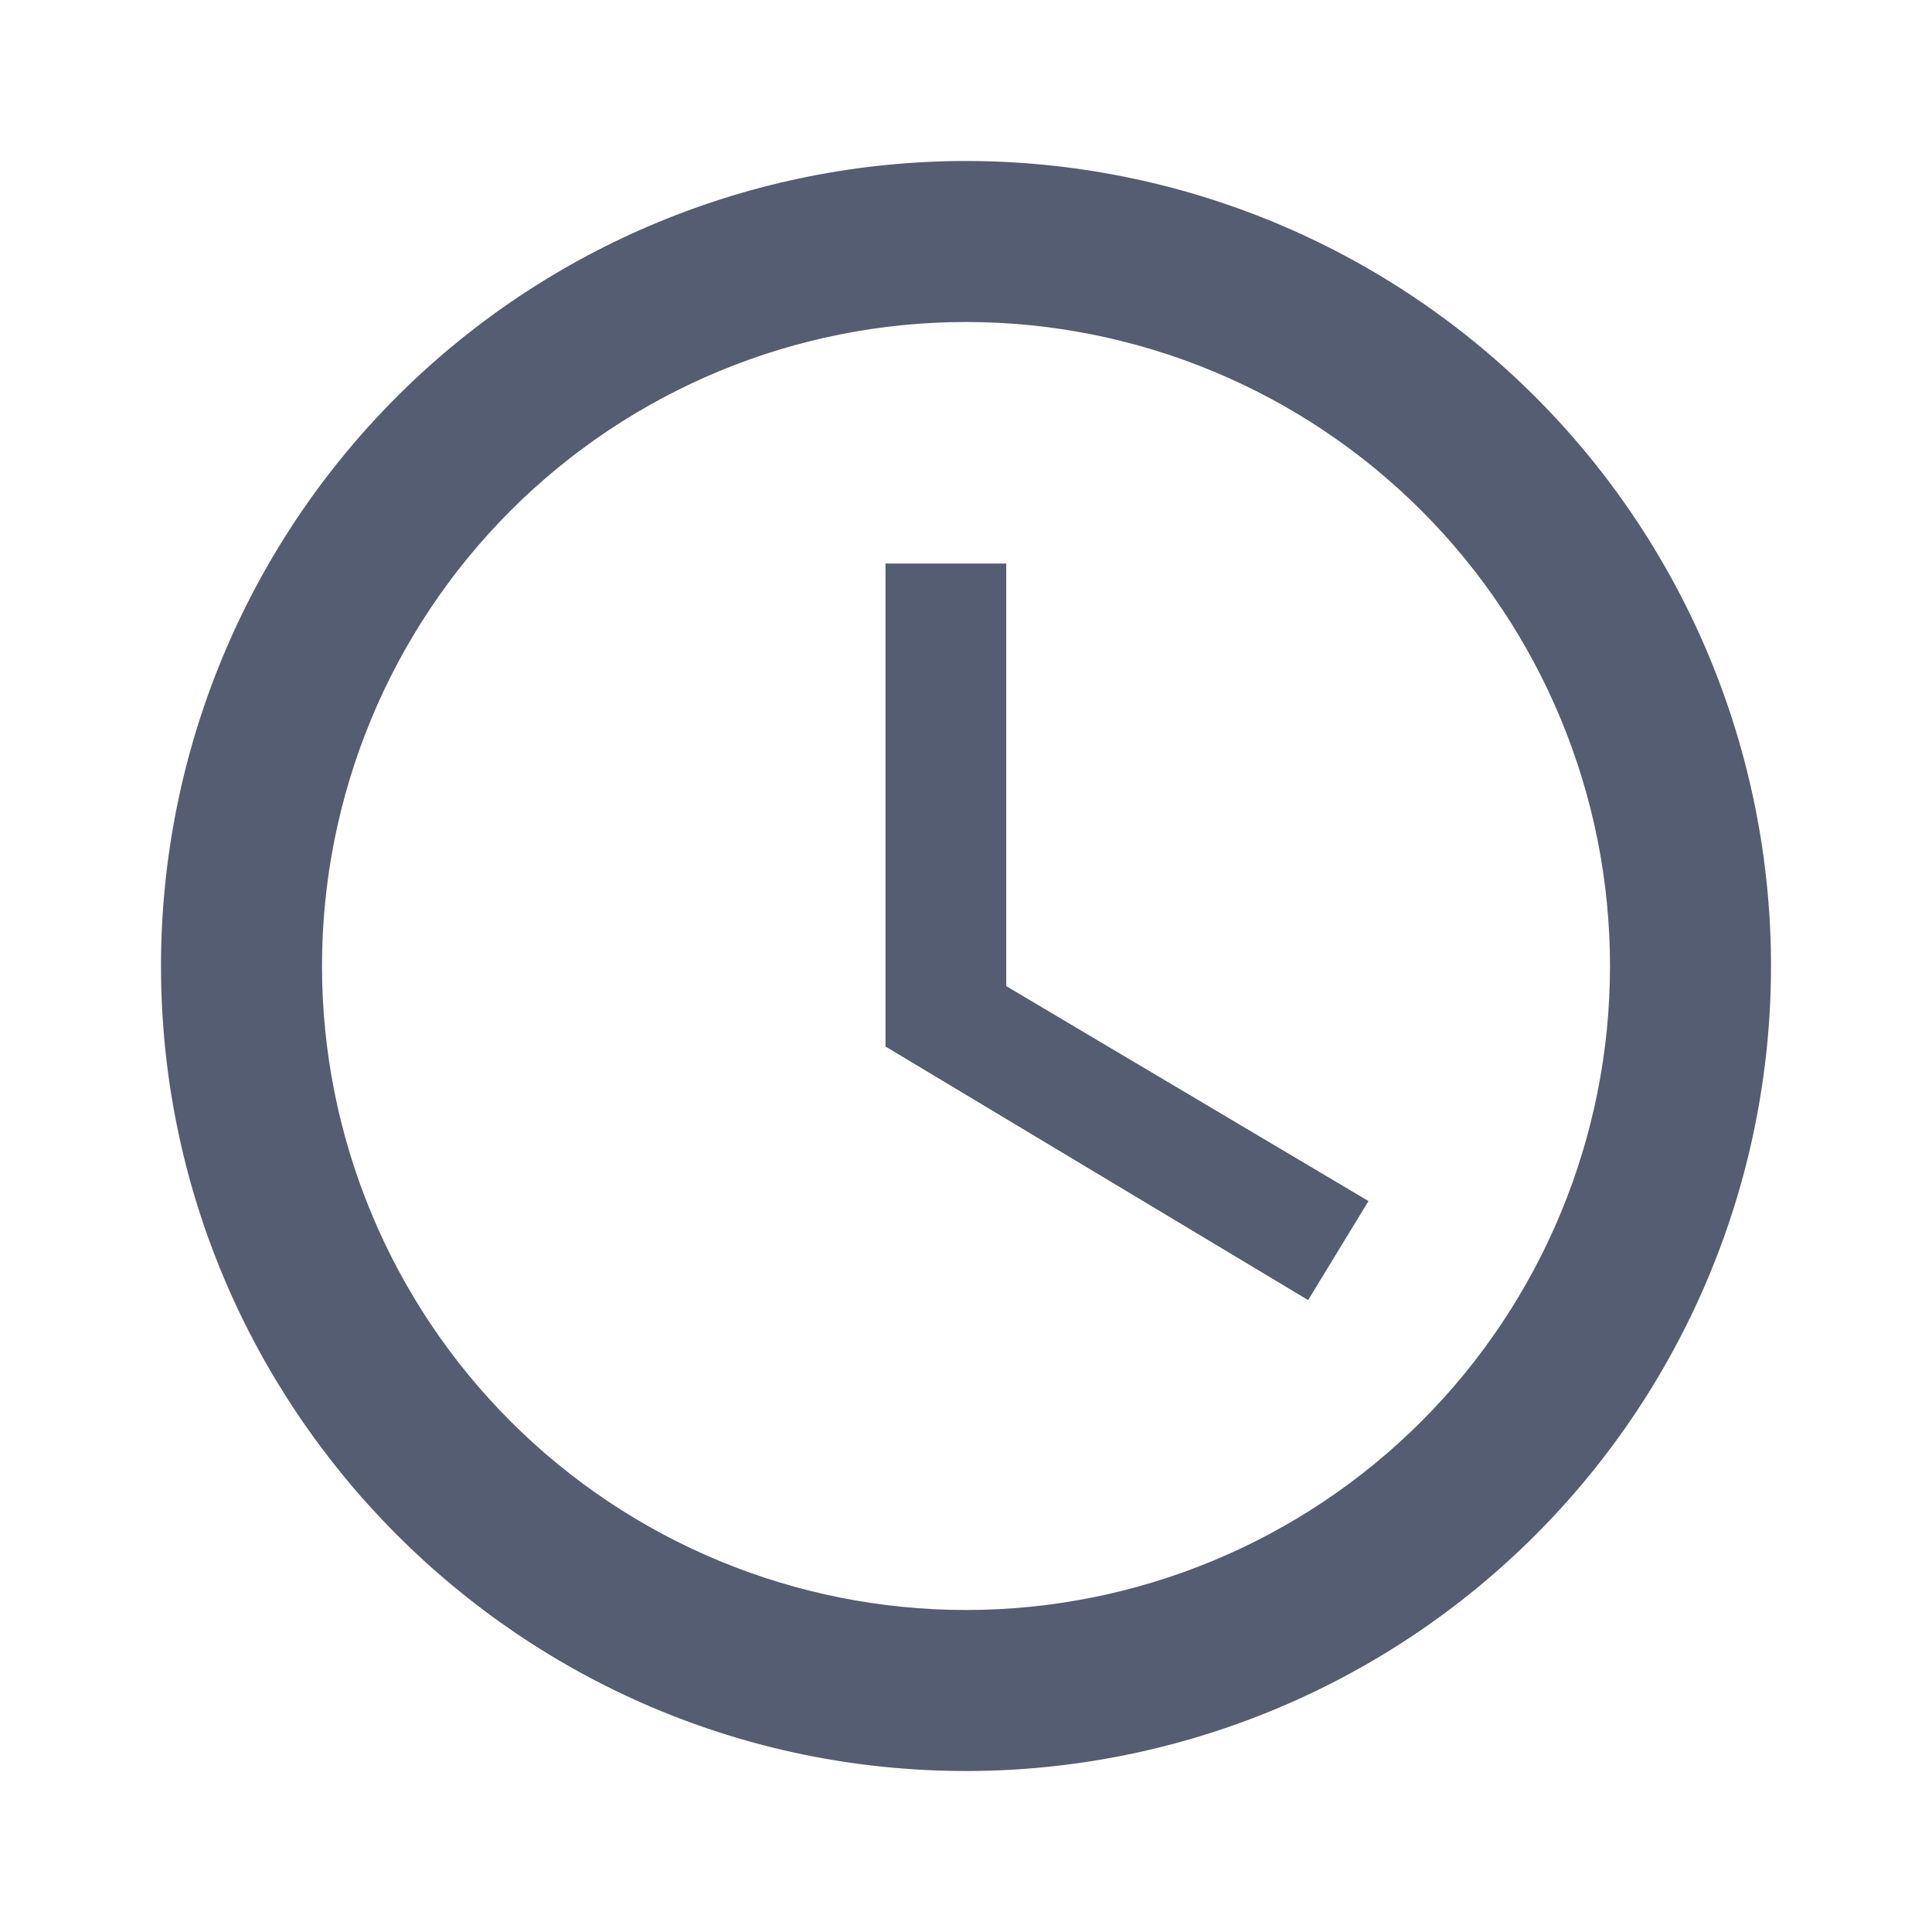
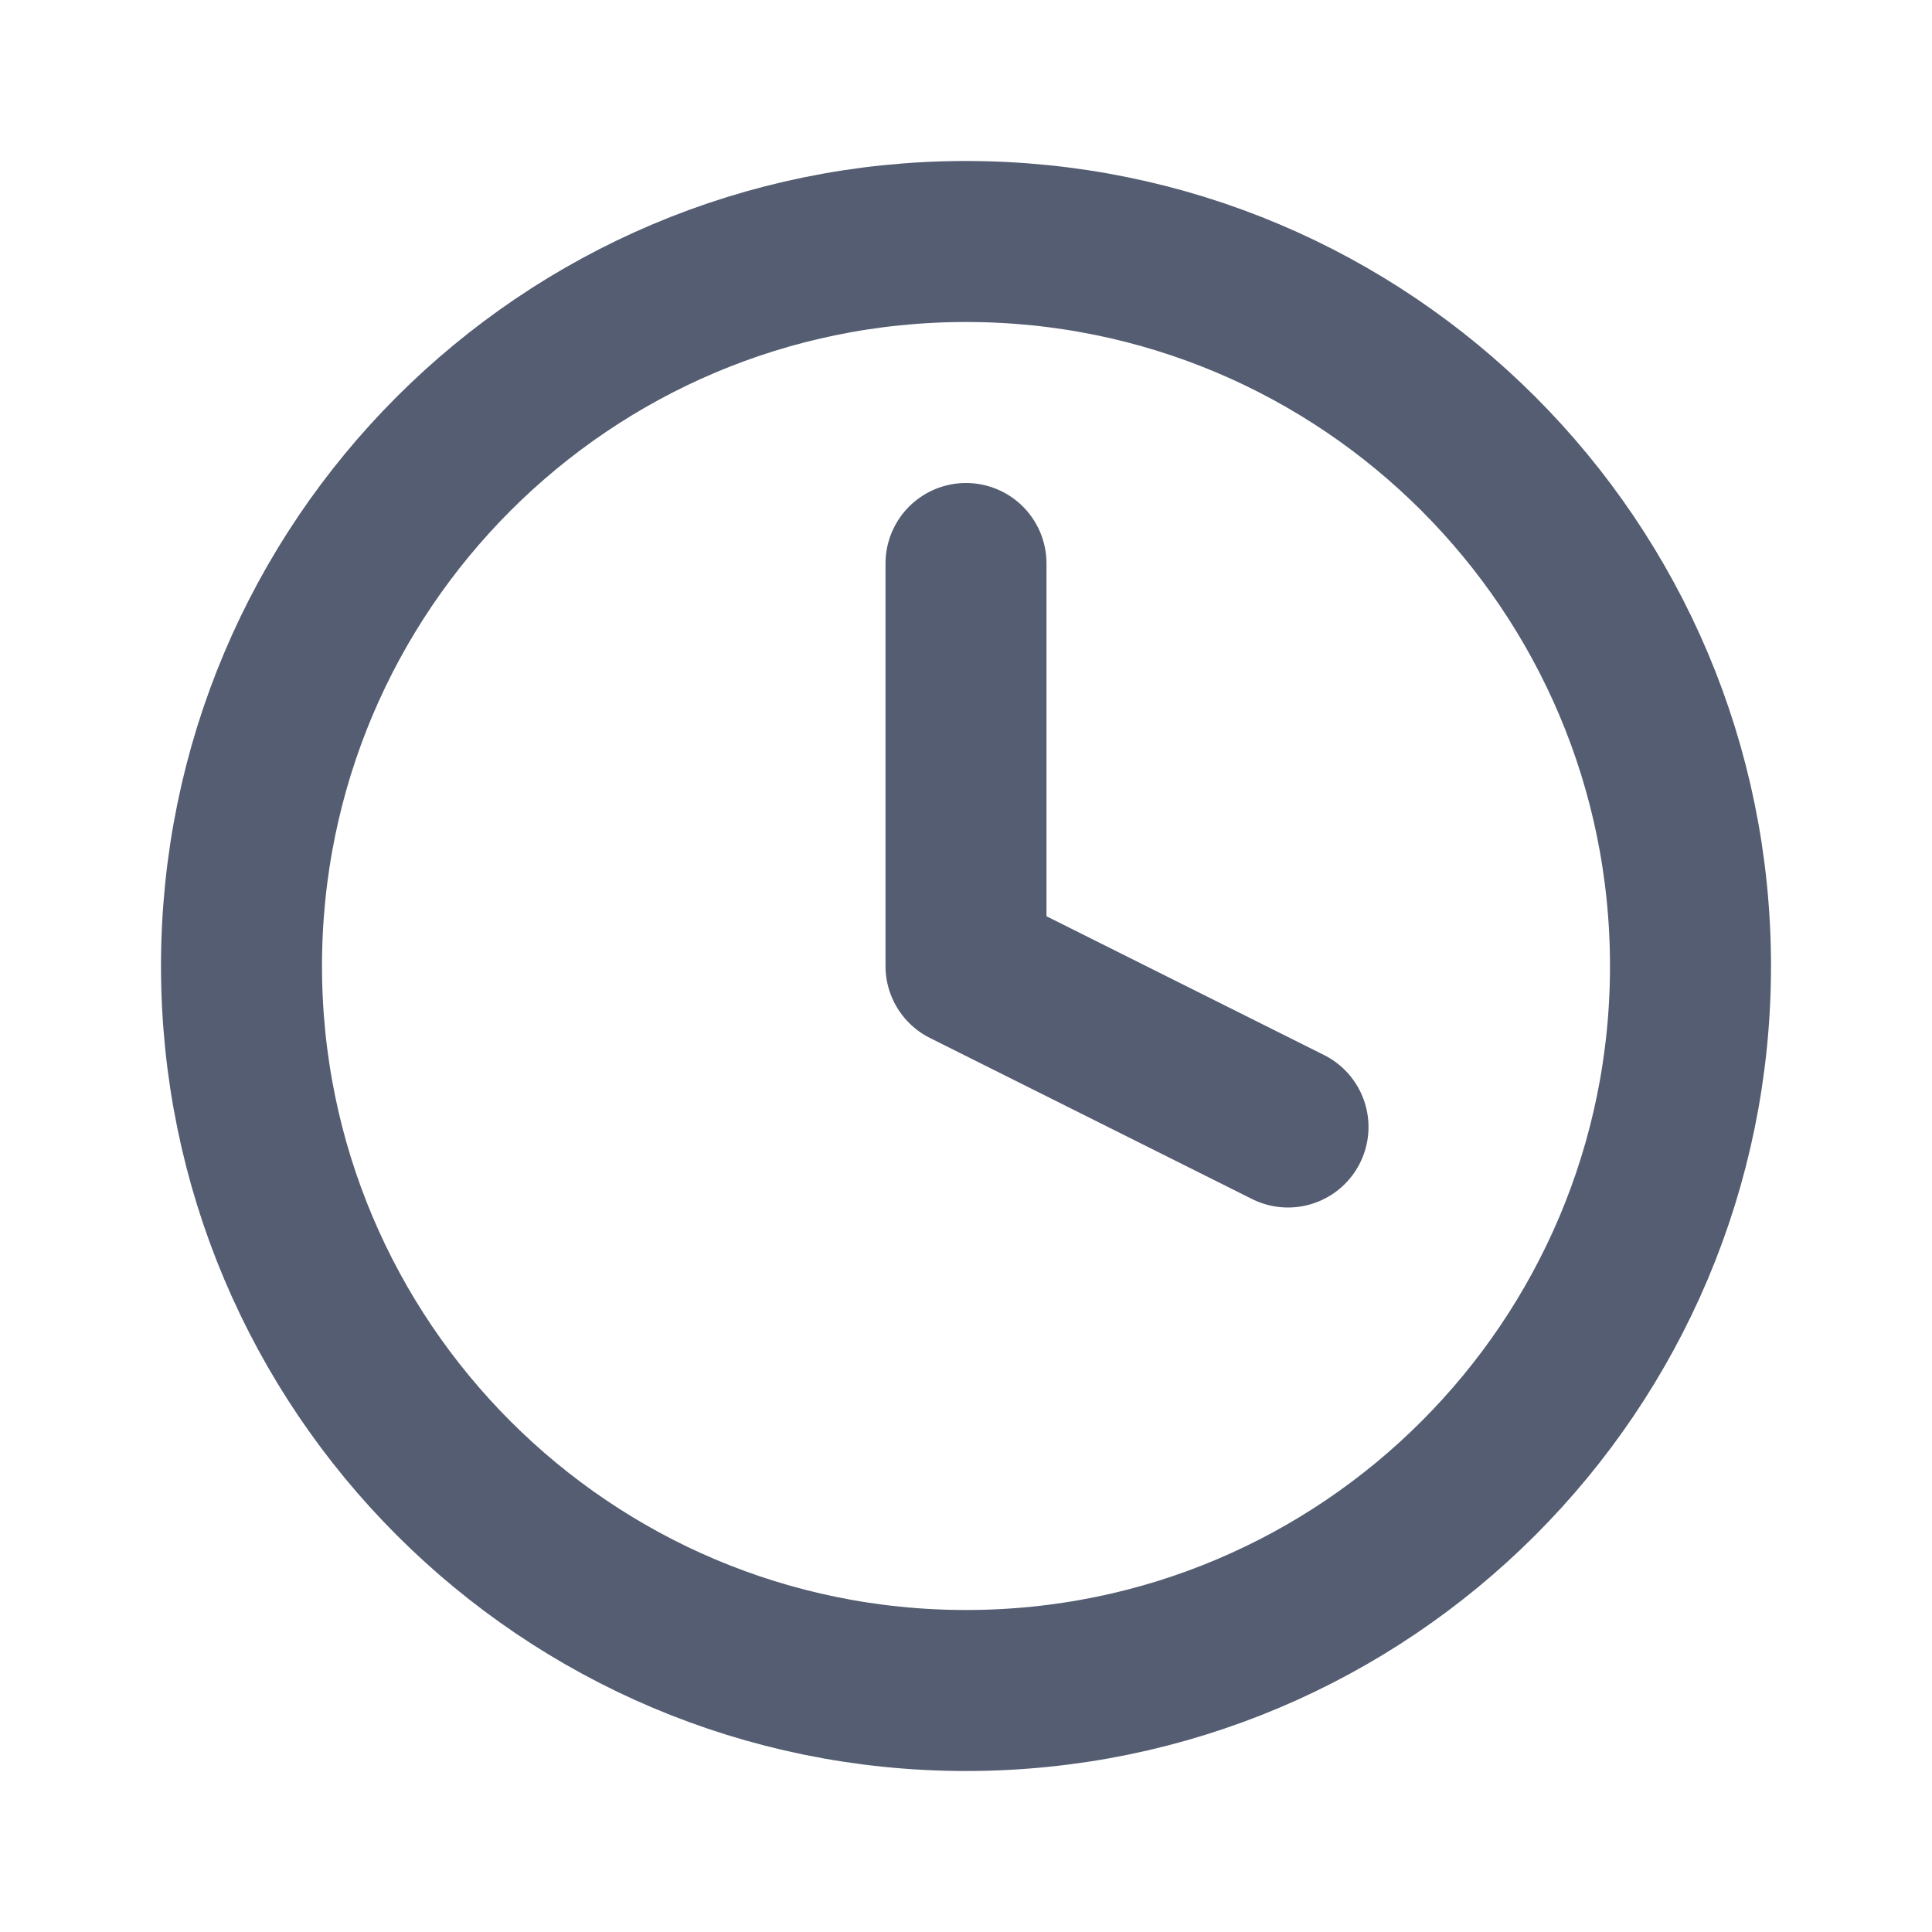
- <svg xmlns="http://www.w3.org/2000/svg" width="24" height="24" viewBox="0 0 24 24" fill="none">
-   <path d="M12 20C14.122 20 16.157 19.157 17.657 17.657C19.157 16.157 20 14.122 20 12C20 9.878 19.157 7.843 17.657 6.343C16.157 4.843 14.122 4 12 4C9.878 4 7.843 4.843 6.343 6.343C4.843 7.843 4 9.878 4 12C4 14.122 4.843 16.157 6.343 17.657C7.843 19.157 9.878 20 12 20ZM12 2C13.313 2 14.614 2.259 15.827 2.761C17.04 3.264 18.142 4 19.071 4.929C20 5.858 20.736 6.96 21.239 8.173C21.741 9.386 22 10.687 22 12C22 14.652 20.946 17.196 19.071 19.071C17.196 20.946 14.652 22 12 22C6.47 22 2 17.5 2 12C2 9.348 3.054 6.804 4.929 4.929C6.804 3.054 9.348 2 12 2ZM12.5 7V12.25L17 14.92L16.25 16.15L11 13V7H12.5Z" fill="#545D71" />
+ <svg xmlns="http://www.w3.org/2000/svg" viewBox="0 0 24 24" fill="none">
+   <path d="M16 14L12 12V7M12 21C16.971 21 21 16.971 21 12C21 7.029 16.971 3 12 3C7.029 3 3 7.029 3 12C3 16.971 7.029 21 12 21Z" stroke="#545D71" stroke-width="2" stroke-linecap="round" stroke-linejoin="round" />
</svg>
